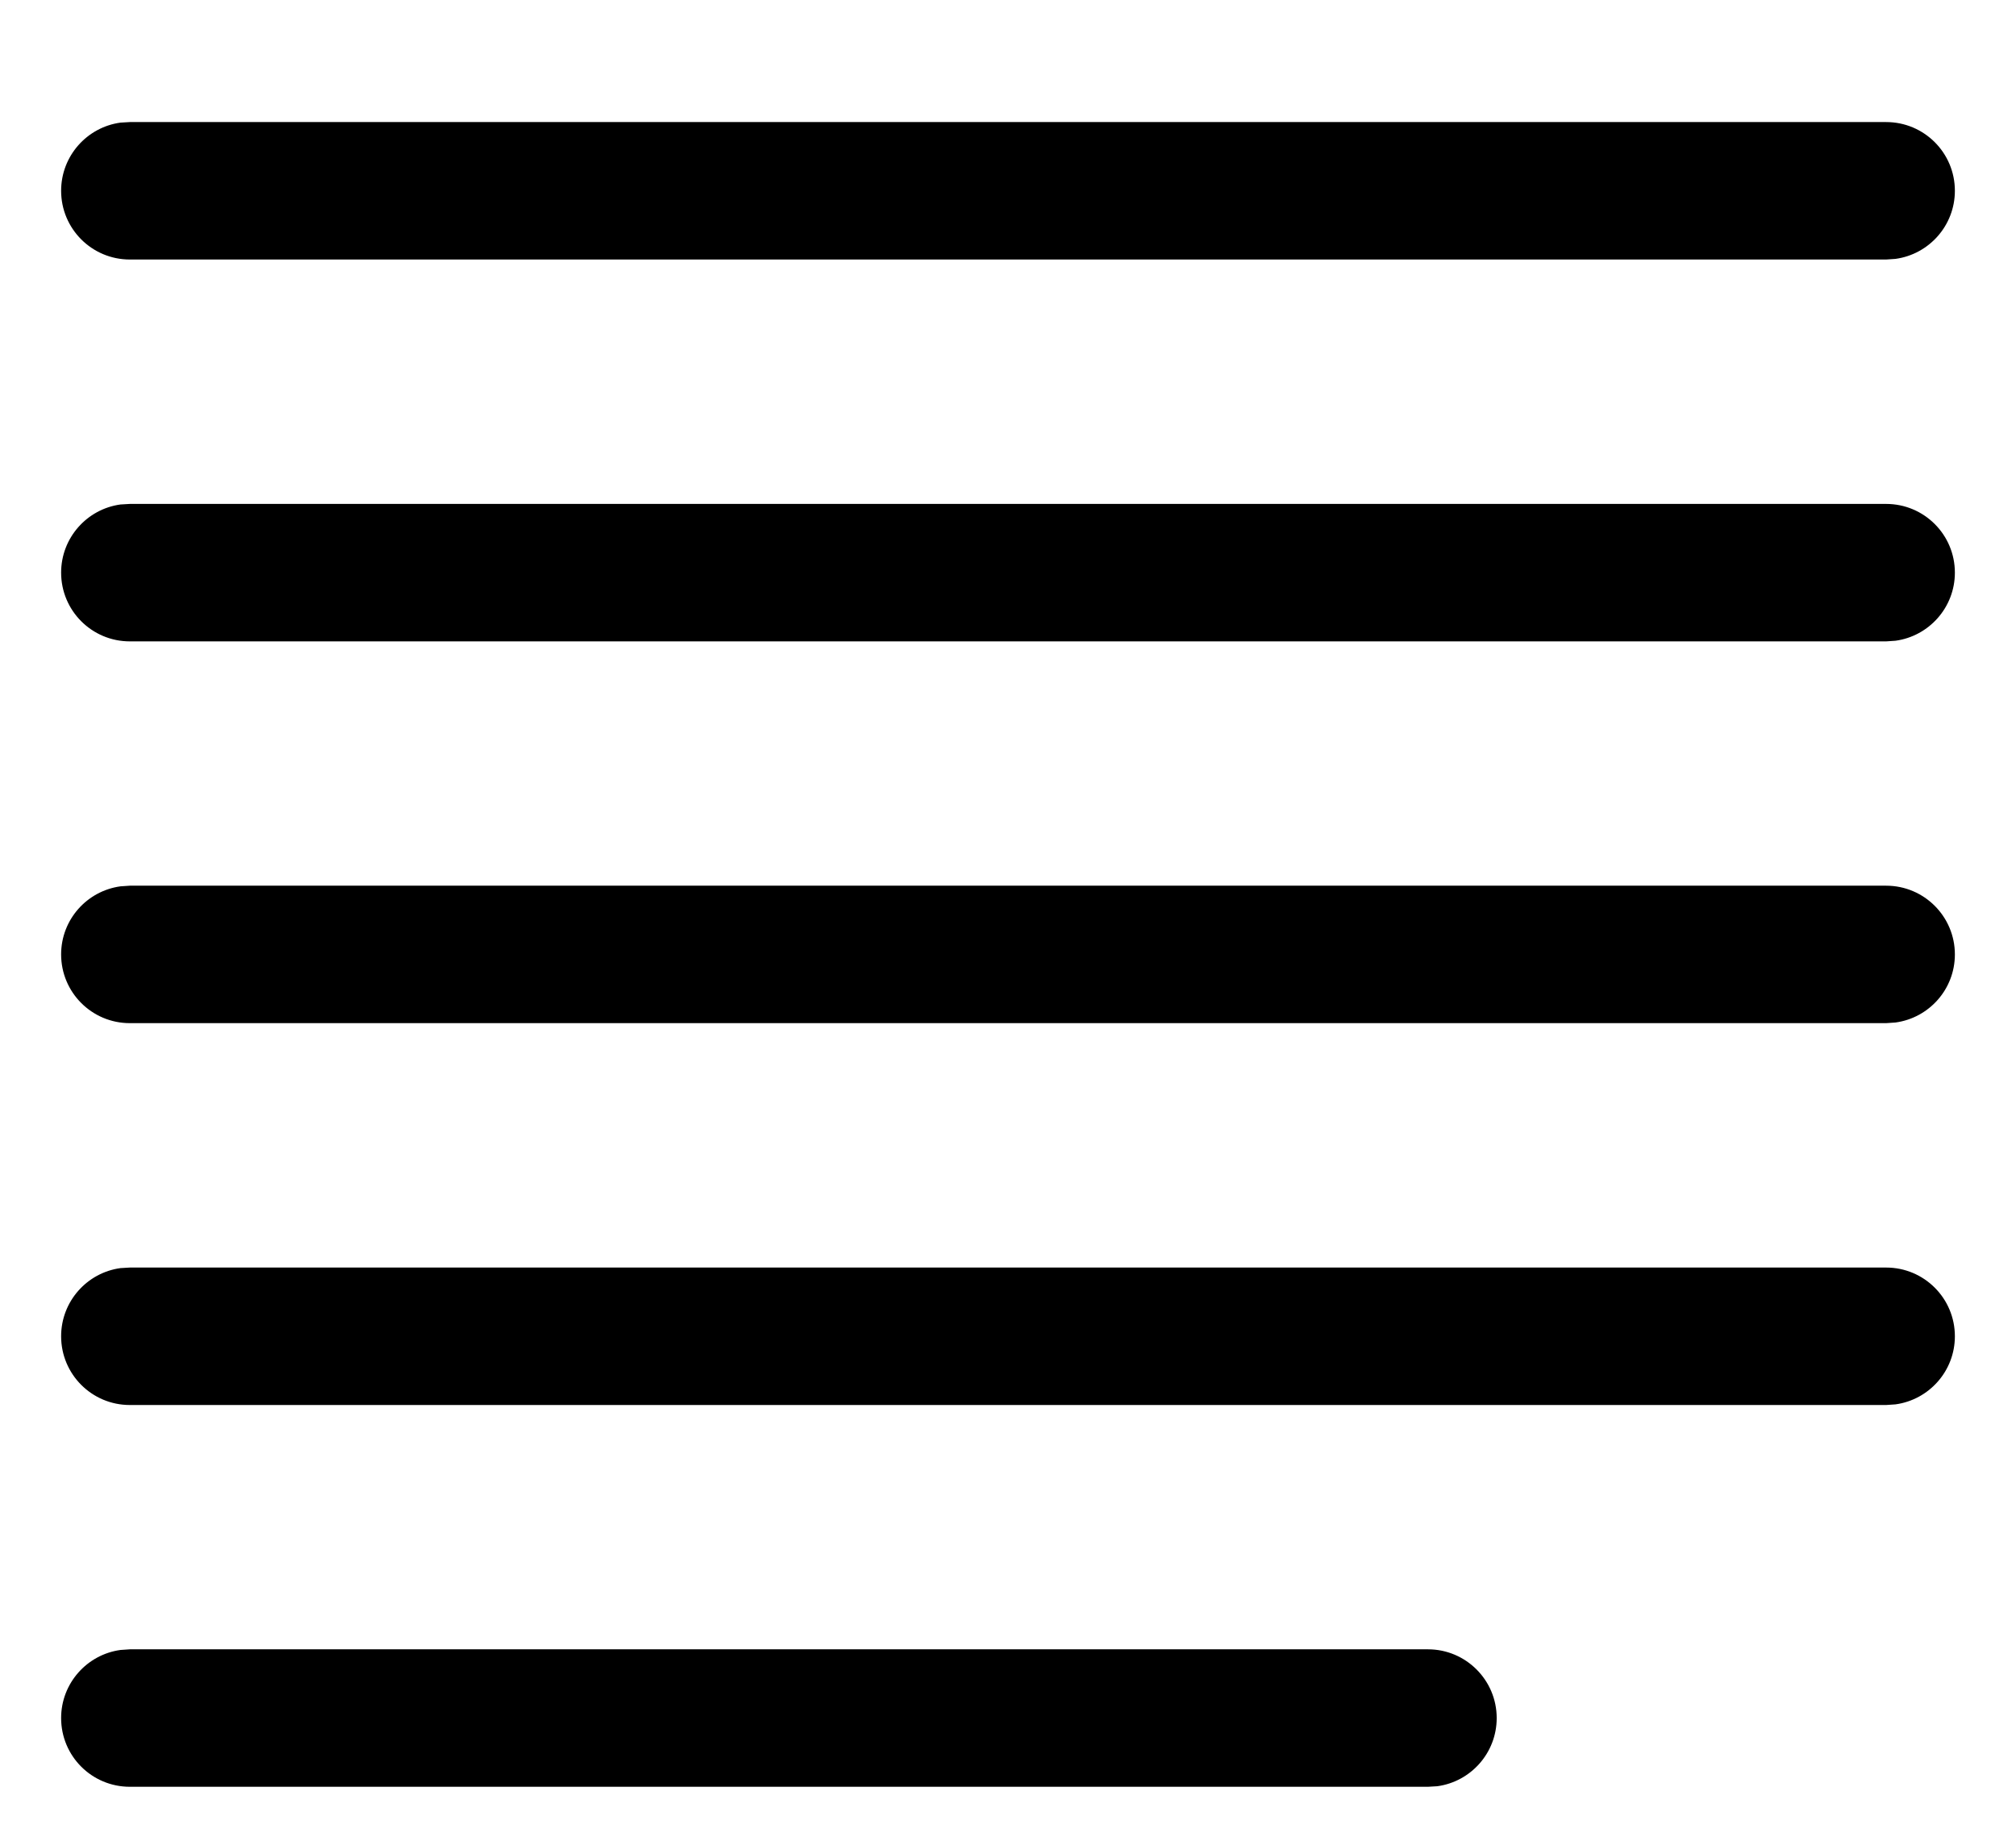
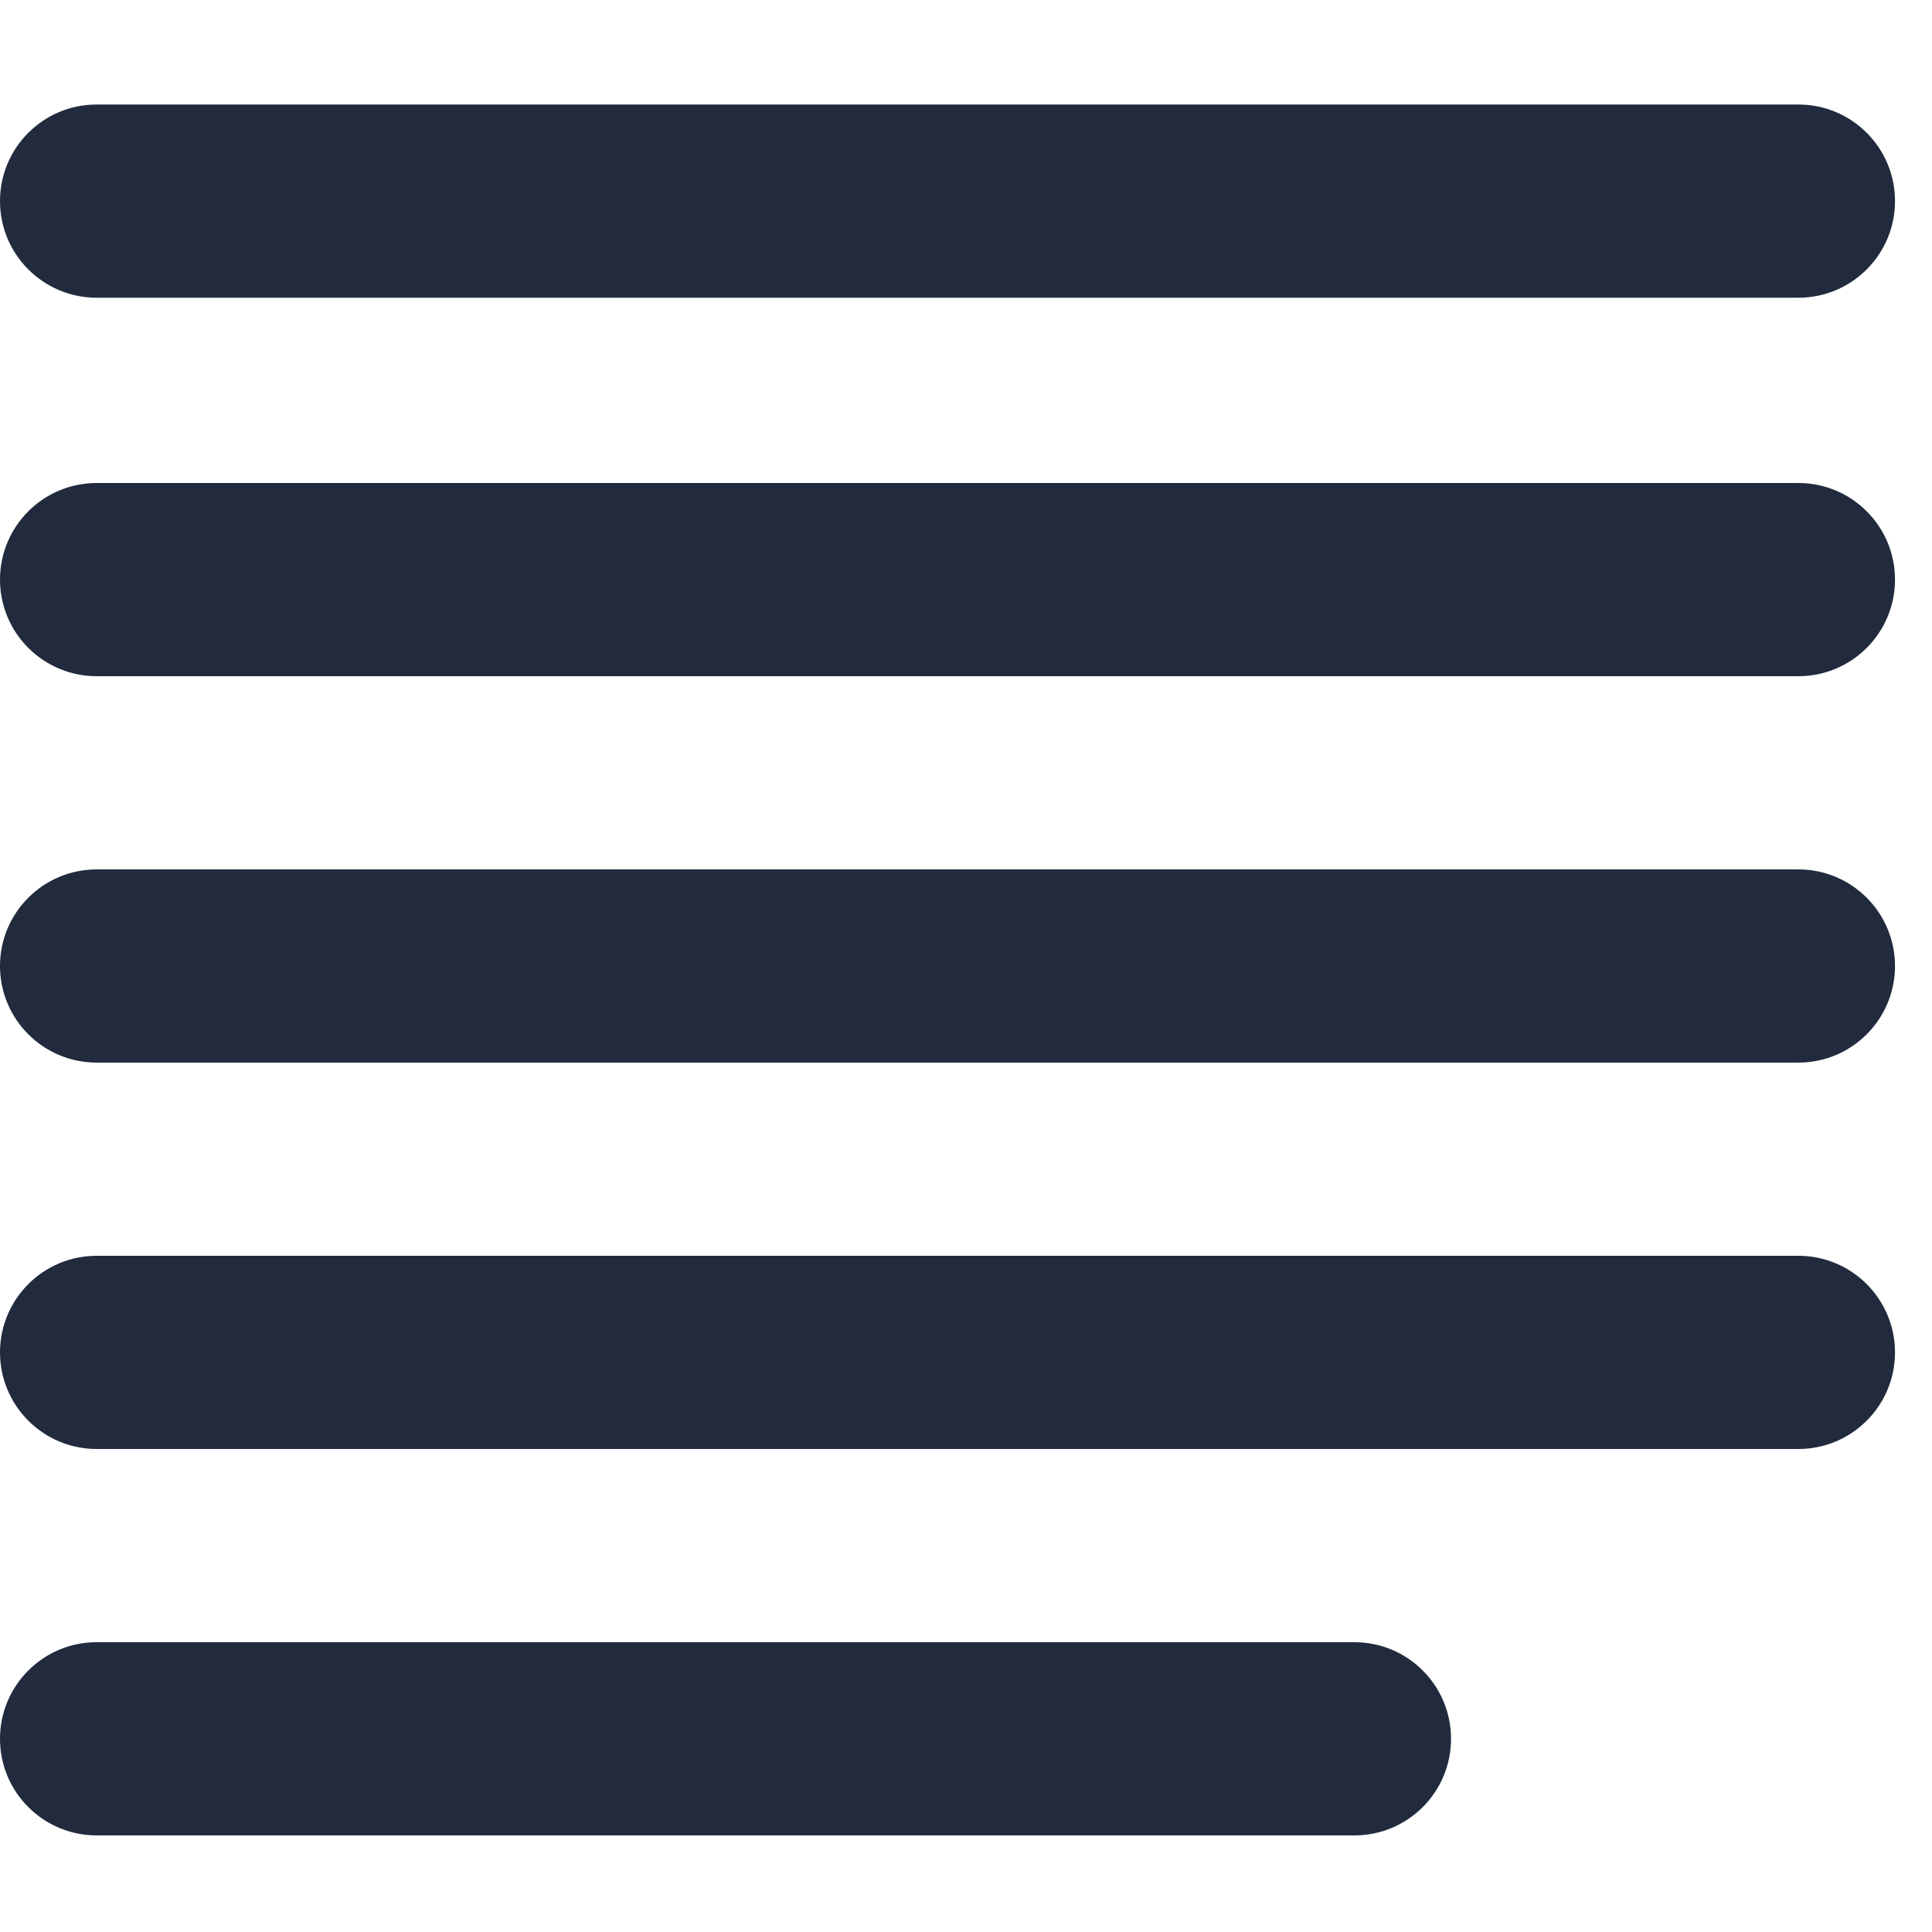
- <svg xmlns="http://www.w3.org/2000/svg" width="22" height="20" viewBox="0 0 22 20" fill="none">
-   <path fill-rule="evenodd" clip-rule="evenodd" d="M20.583 1.332C20.997 1.332 21.333 1.667 21.333 2.082C21.333 2.461 21.051 2.775 20.685 2.825L20.583 2.832H1.417C1.002 2.832 0.667 2.496 0.667 2.082C0.667 1.702 0.949 1.388 1.315 1.338L1.417 1.332H20.583ZM15.583 17.998C15.997 17.998 16.333 18.334 16.333 18.748C16.333 19.128 16.051 19.442 15.685 19.492L15.583 19.498H1.417C1.002 19.498 0.667 19.163 0.667 18.748C0.667 18.369 0.949 18.055 1.315 18.005L1.417 17.998H15.583ZM21.333 6.249C21.333 5.834 20.997 5.499 20.583 5.499H1.417L1.315 5.505C0.949 5.555 0.667 5.869 0.667 6.249C0.667 6.663 1.002 6.999 1.417 6.999H20.583L20.685 6.992C21.051 6.942 21.333 6.628 21.333 6.249ZM20.583 9.665C20.997 9.665 21.333 10.001 21.333 10.415C21.333 10.795 21.051 11.108 20.685 11.158L20.583 11.165H1.417C1.002 11.165 0.667 10.829 0.667 10.415C0.667 10.035 0.949 9.722 1.315 9.672L1.417 9.665H20.583ZM21.333 14.582C21.333 14.167 20.997 13.832 20.583 13.832H1.417L1.315 13.838C0.949 13.888 0.667 14.202 0.667 14.582C0.667 14.996 1.002 15.332 1.417 15.332H20.583L20.685 15.325C21.051 15.275 21.333 14.961 21.333 14.582Z" fill="black" />
+ <svg xmlns="http://www.w3.org/2000/svg" width="20" height="20" viewBox="0 0 20 20" fill="none">
+   <path fill-rule="evenodd" clip-rule="evenodd" d="M0 2.082C0 1.529 0.448 1.082 1 1.082H18.617C19.169 1.082 19.617 1.529 19.617 2.082C19.617 2.634 19.169 3.082 18.617 3.082H1C0.448 3.082 0 2.634 0 2.082ZM0 18C0 17.448 0.448 17 1 17H14.021C14.574 17 15.021 17.448 15.021 18C15.021 18.552 14.574 19 14.021 19H1C0.448 19 0 18.552 0 18ZM1 5C0.448 5 0 5.448 0 6C0 6.552 0.448 7 1 7H18.617C19.169 7 19.617 6.552 19.617 6C19.617 5.448 19.169 5 18.617 5H1ZM0 10C0 9.448 0.448 9 1 9H18.617C19.169 9 19.617 9.448 19.617 10C19.617 10.552 19.169 11 18.617 11H1C0.448 11 0 10.552 0 10ZM1 13C0.448 13 0 13.448 0 14C0 14.552 0.448 15 1 15H18.617C19.169 15 19.617 14.552 19.617 14C19.617 13.448 19.169 13 18.617 13H1Z" fill="#212B3D" />
</svg>
